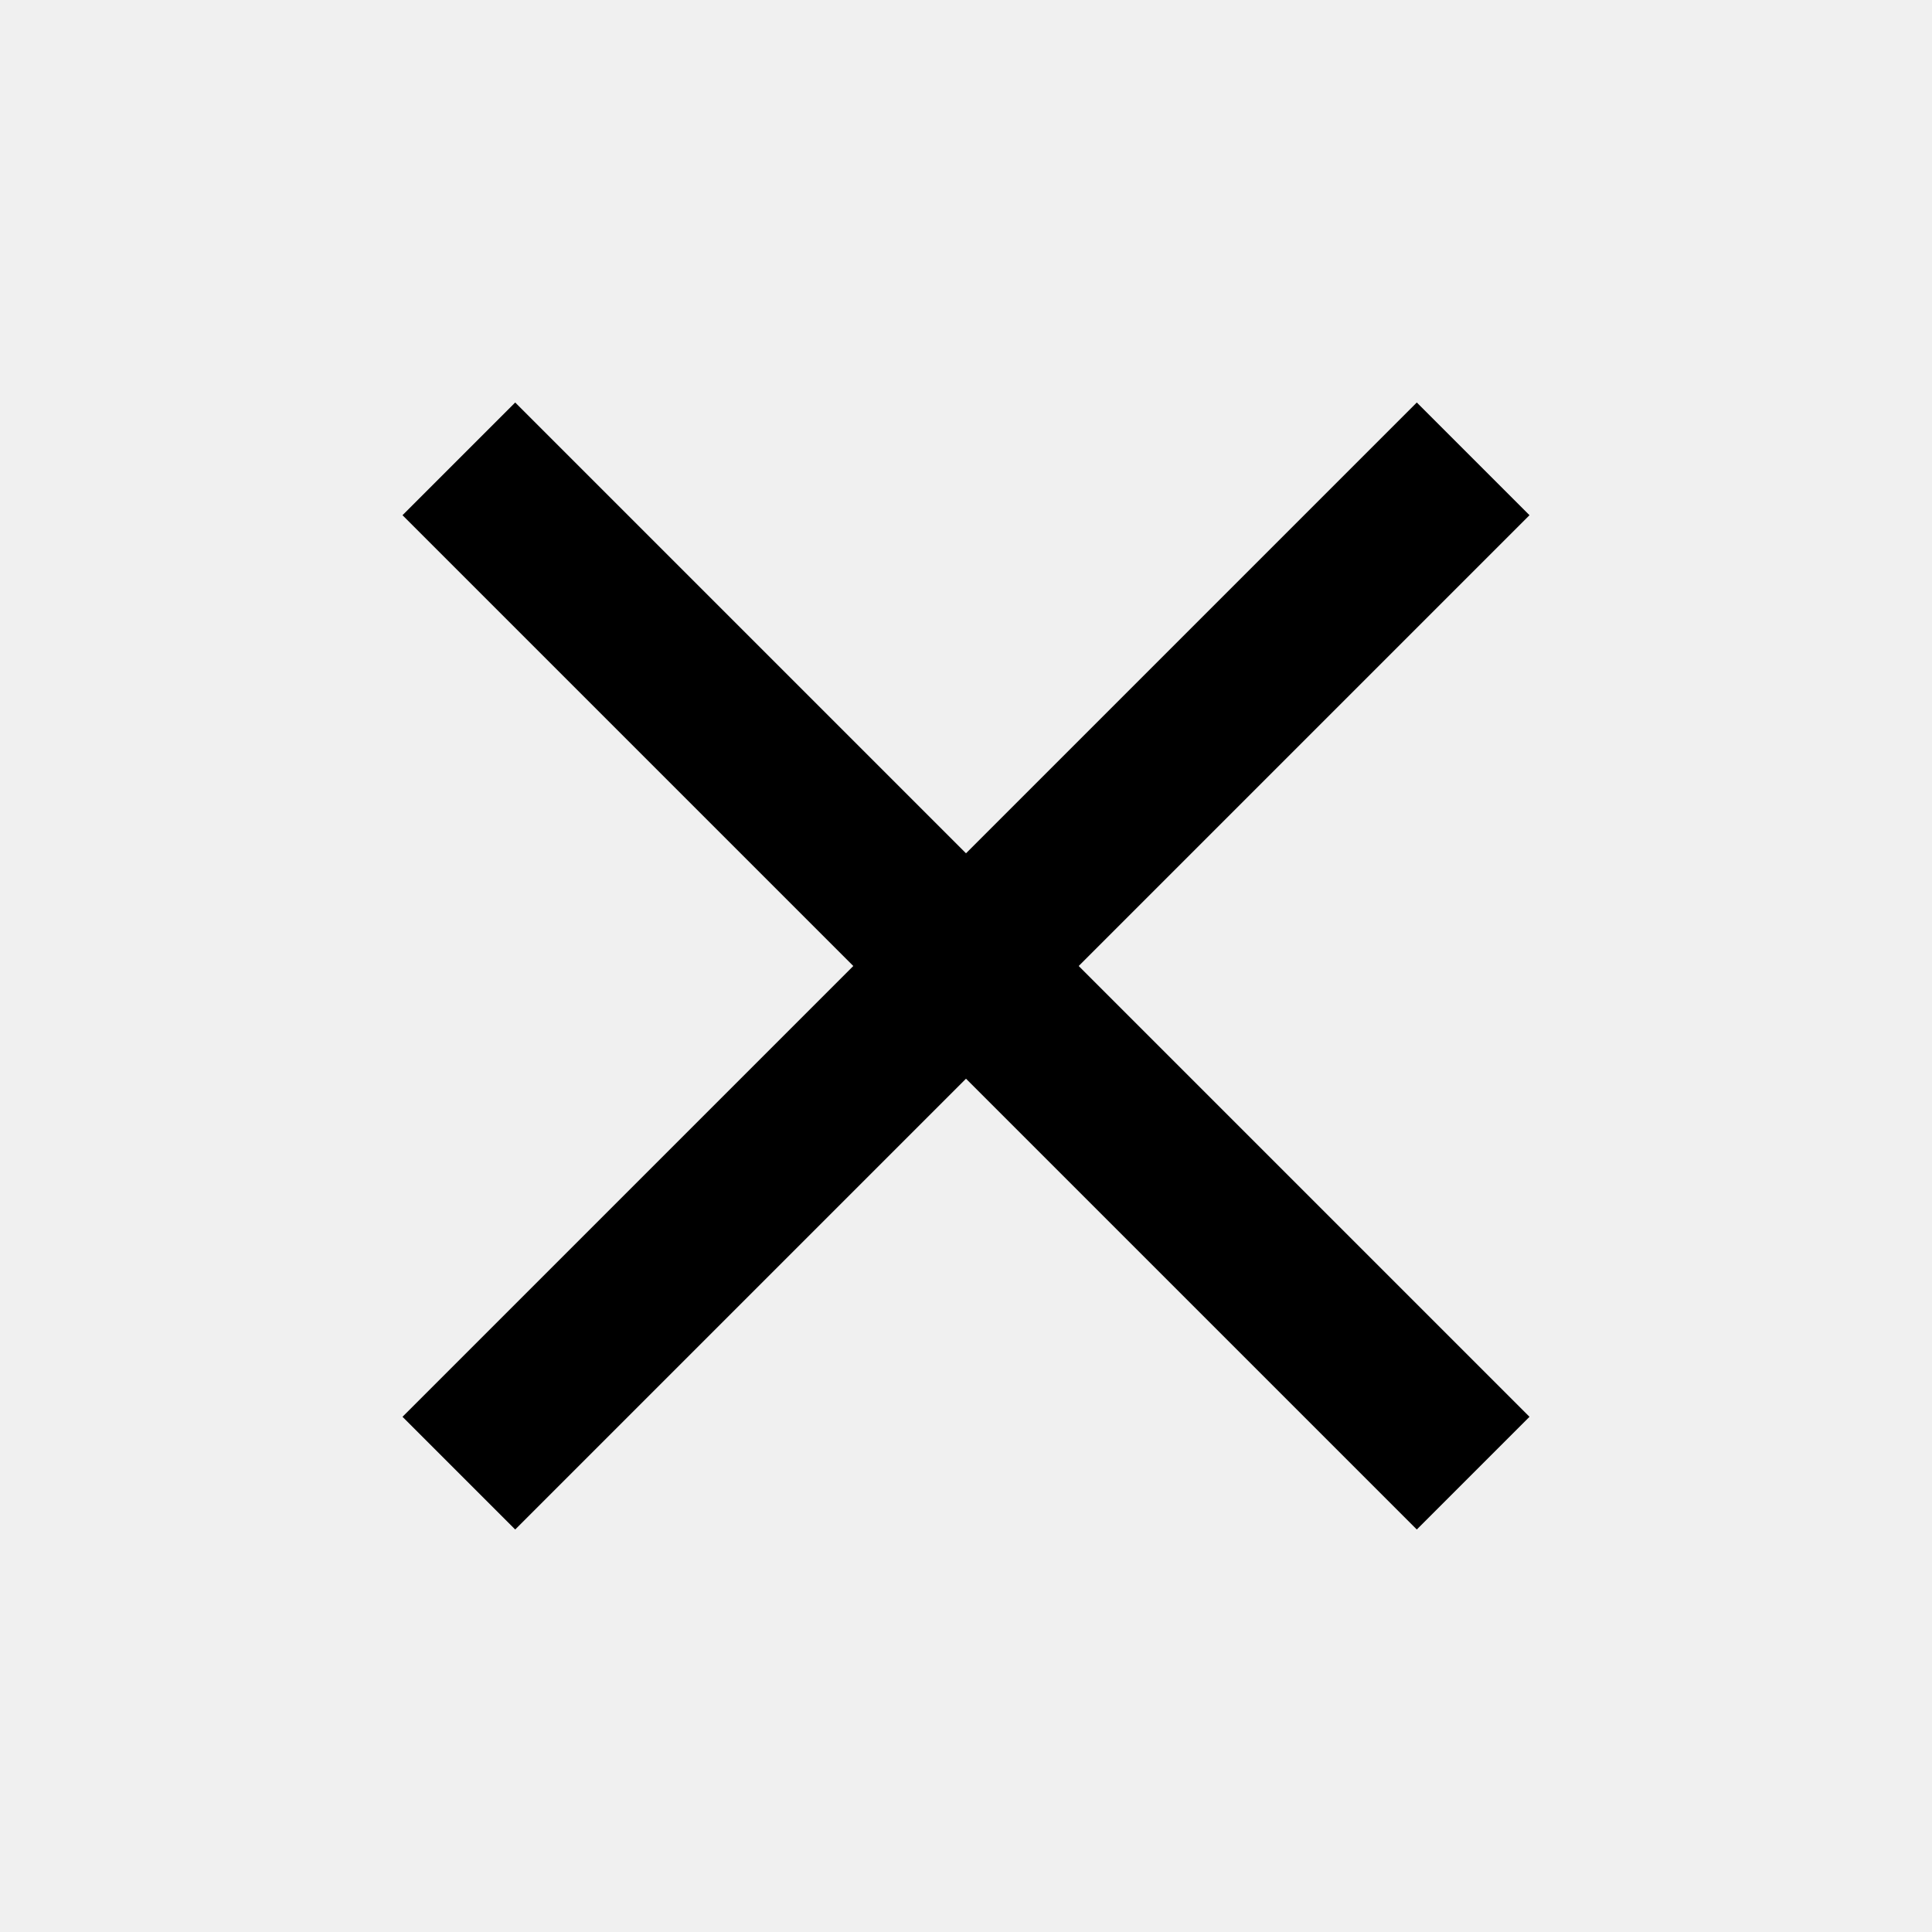
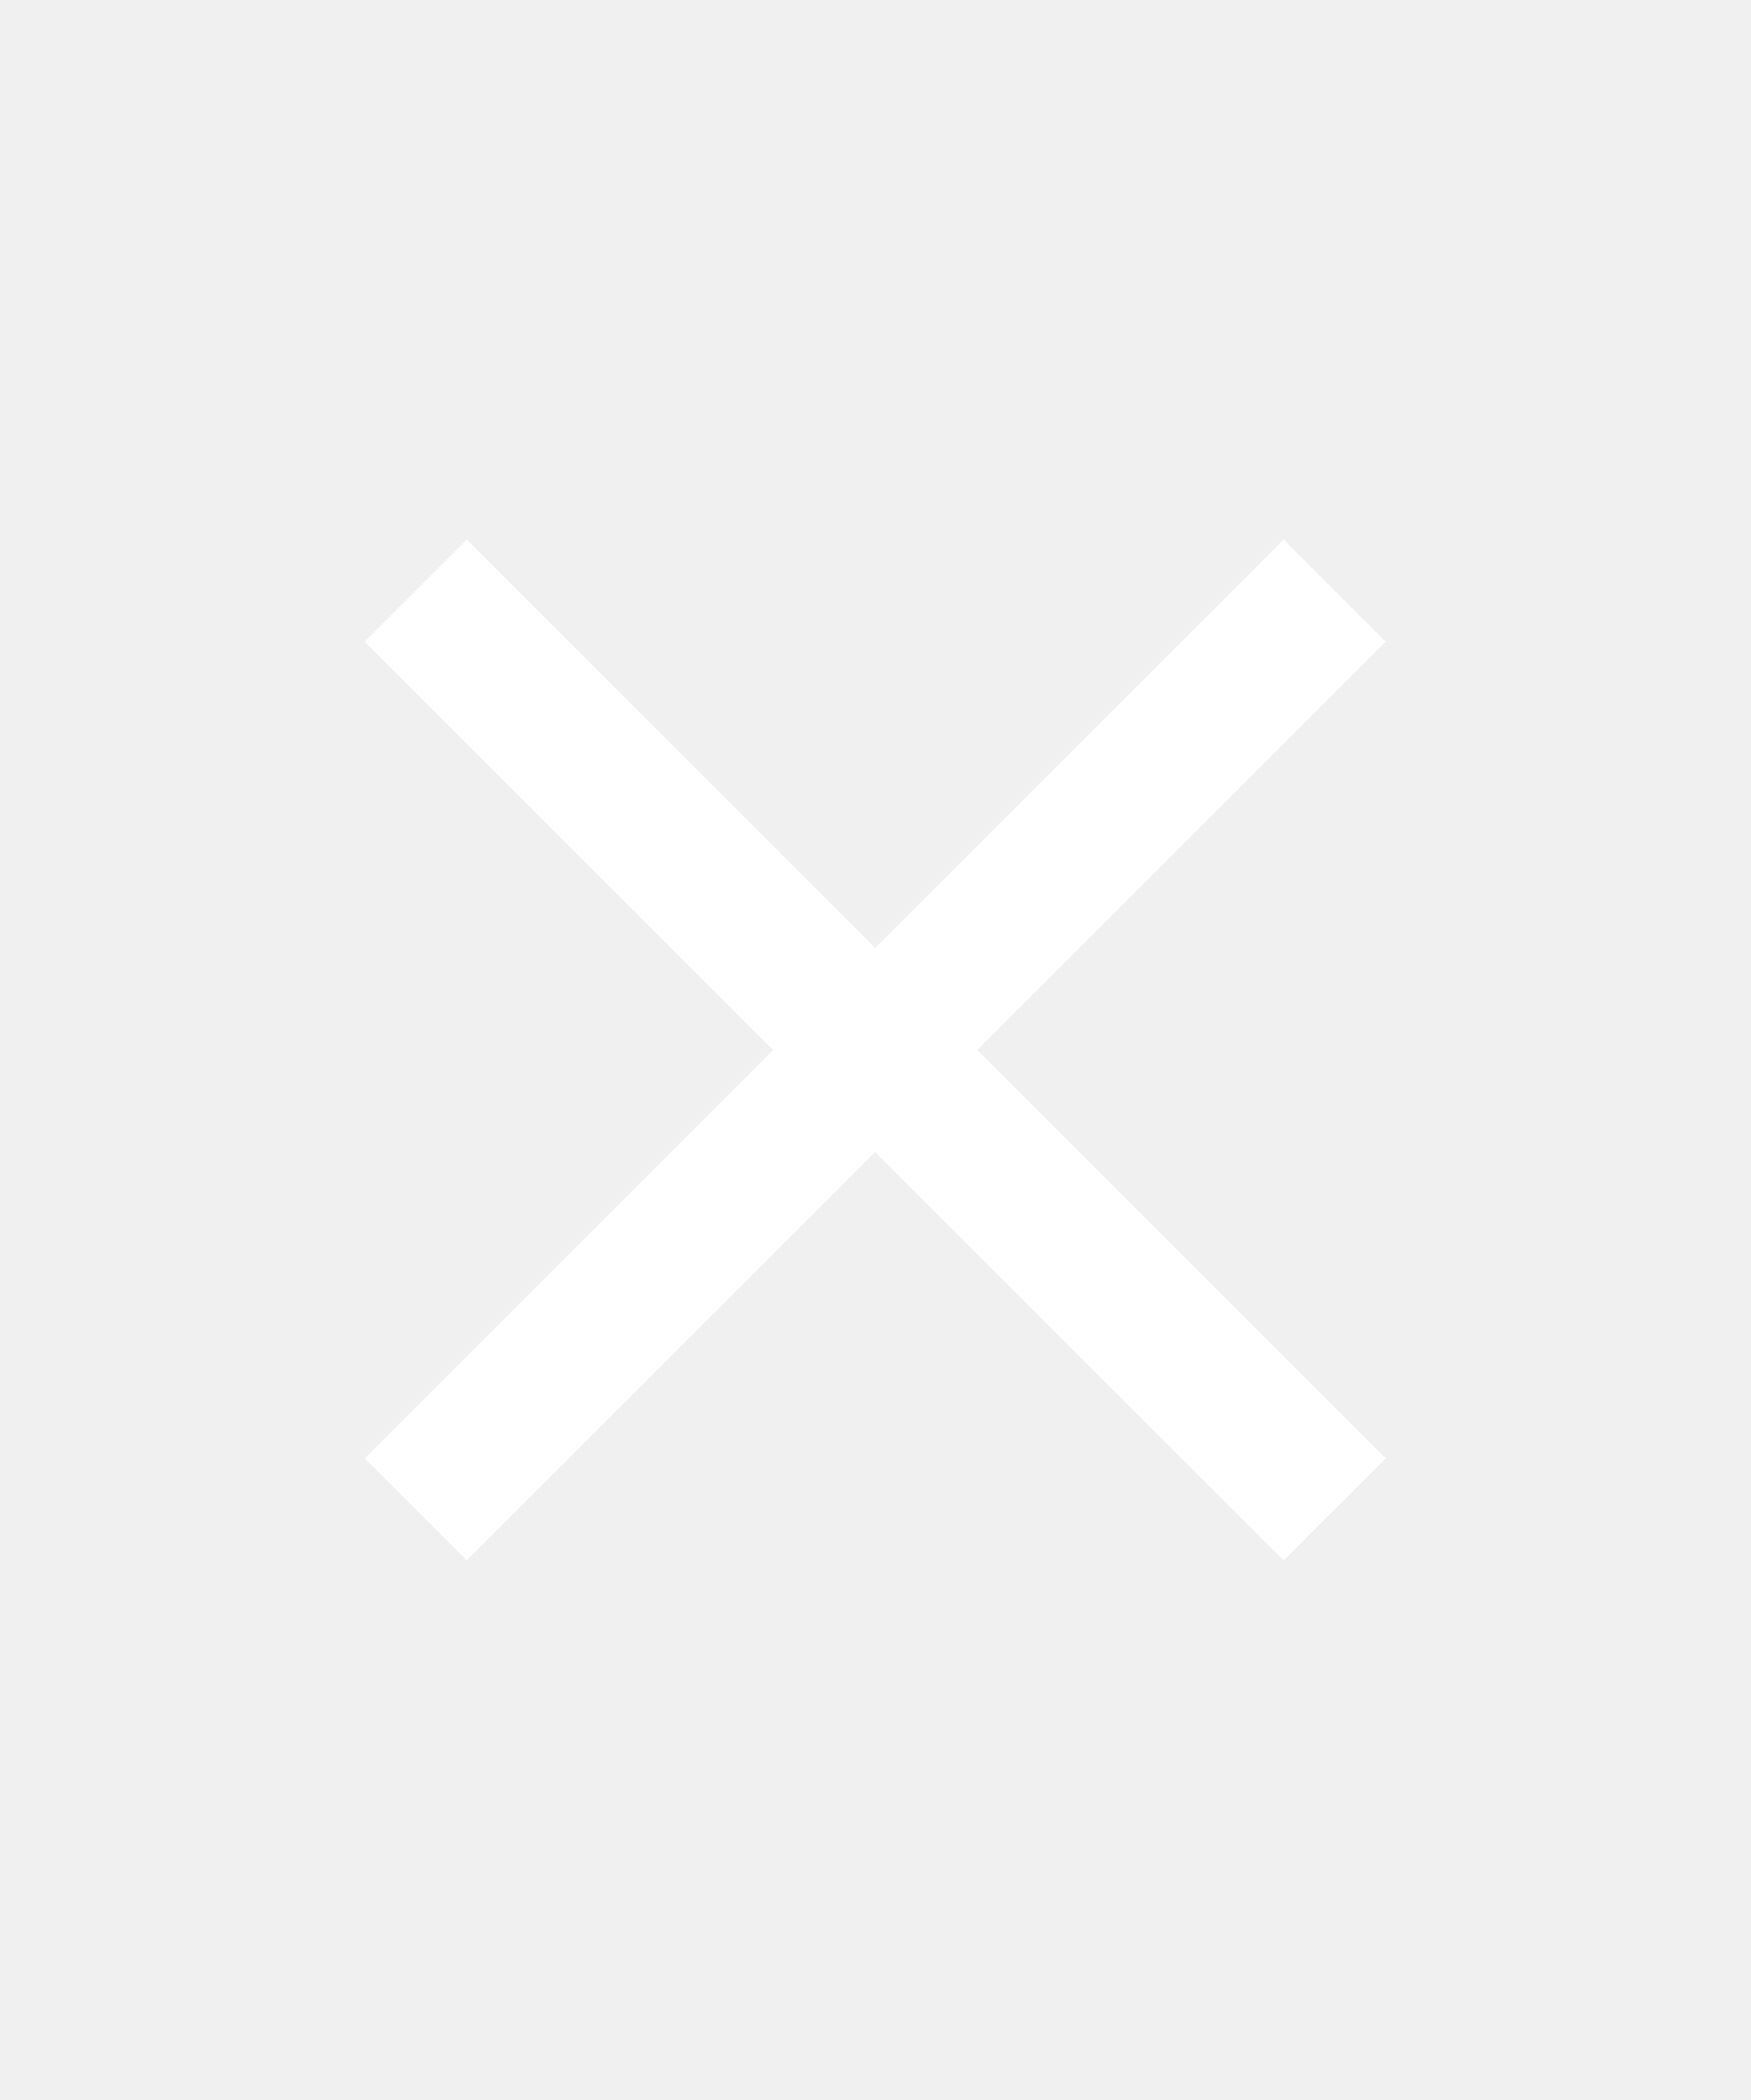
- <svg xmlns="http://www.w3.org/2000/svg" height="24" viewBox="0 -960 960 960" width="24">
+ <svg xmlns="http://www.w3.org/2000/svg" fill="#fff" height="24" viewBox="0 -960 960 960" width="20">
  <path d="m256-200-56-56 224-224-224-224 56-56 224 224 224-224 56 56-224 224 224 224-56 56-224-224-224 224Z" />
</svg>
